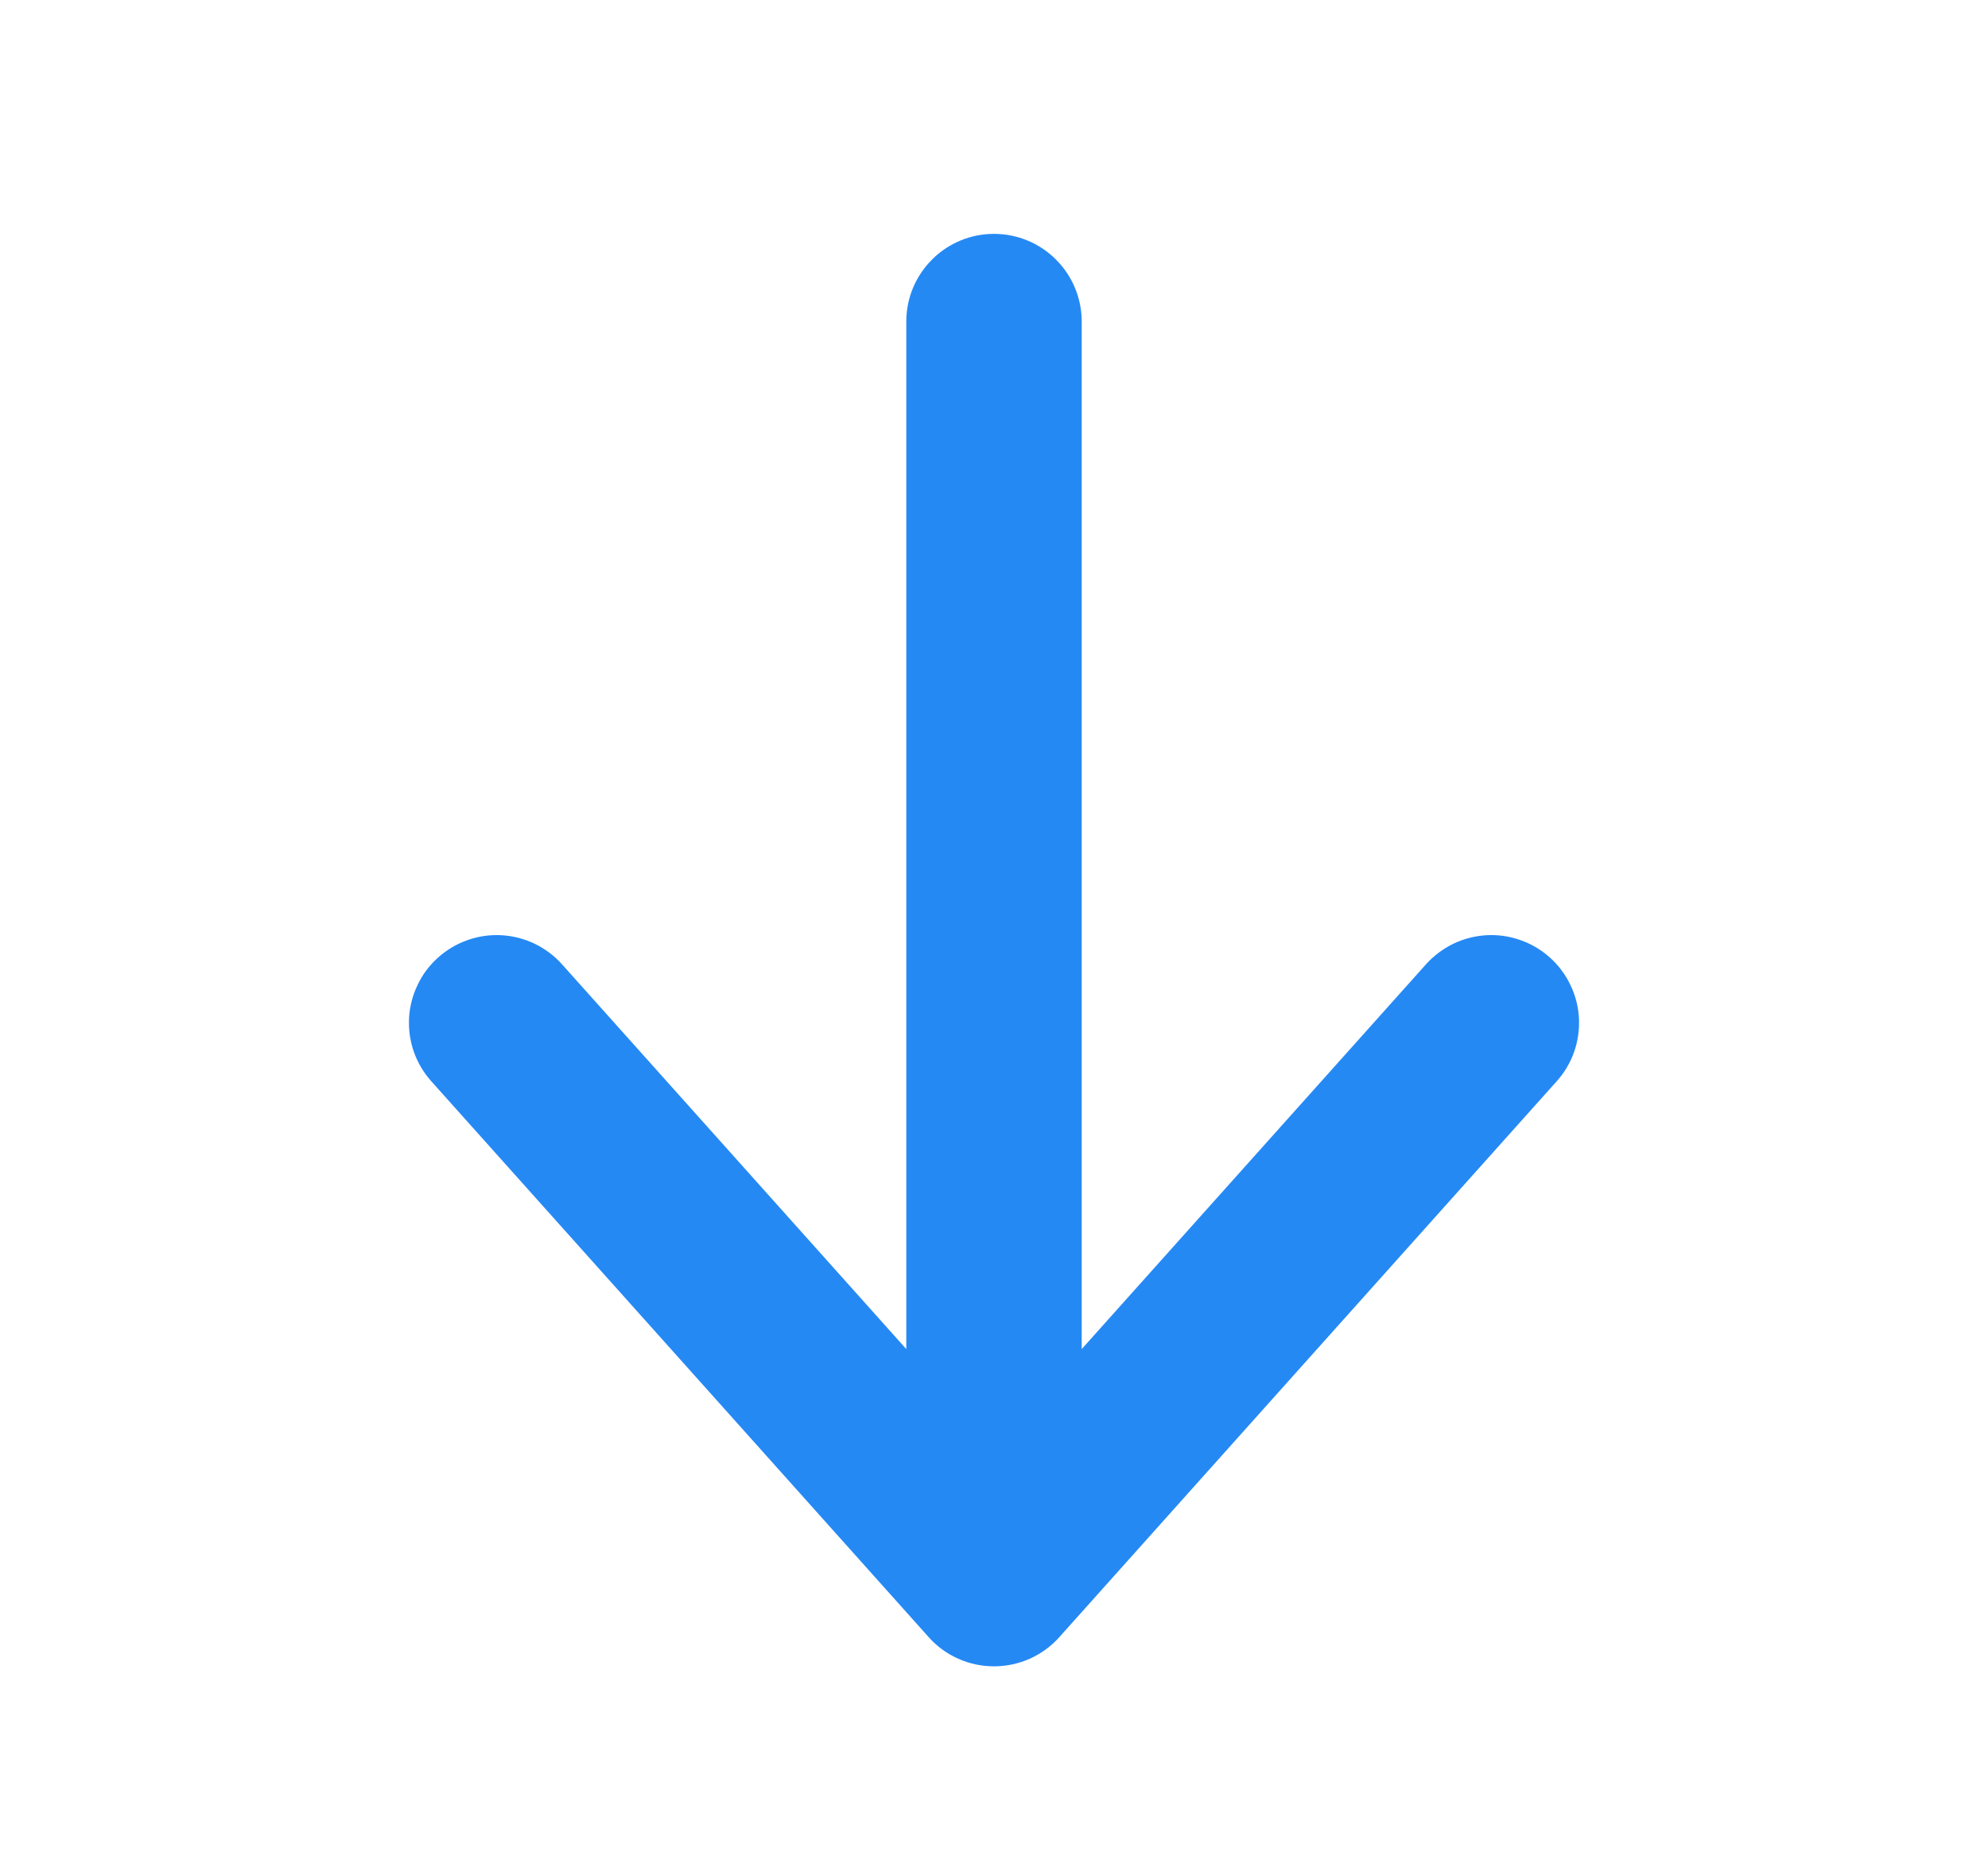
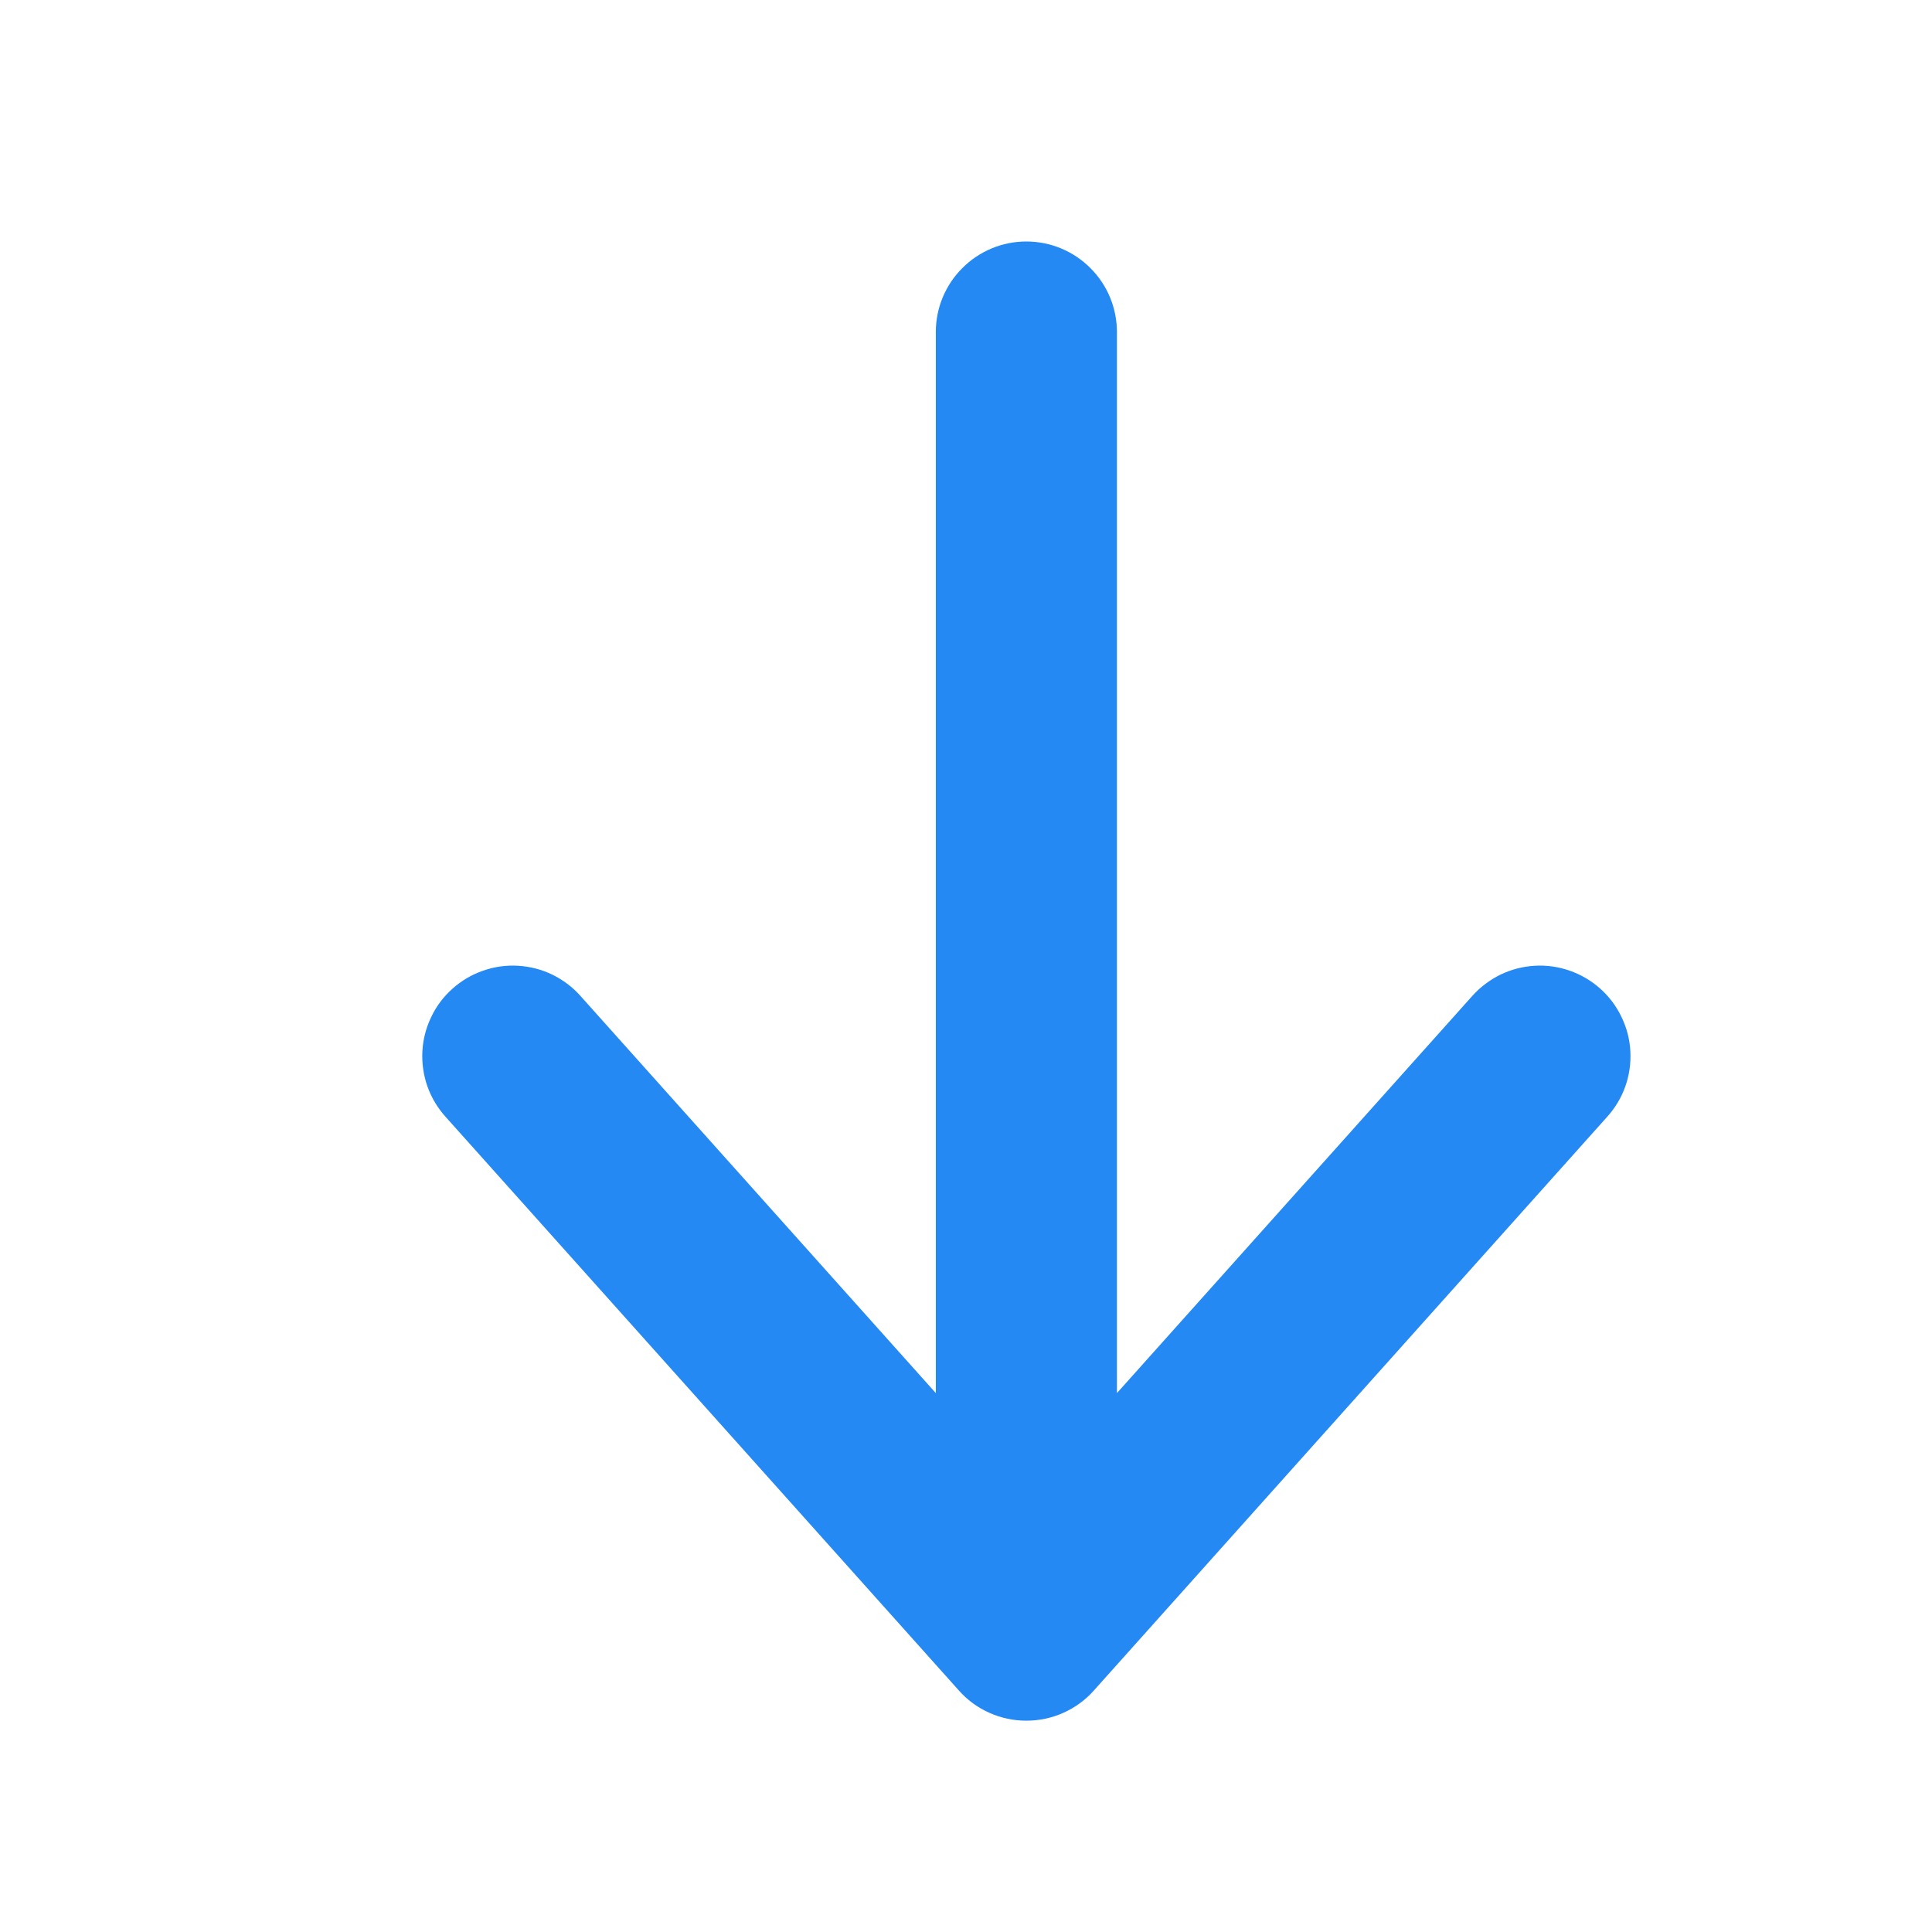
- <svg xmlns="http://www.w3.org/2000/svg" width="17" height="16" viewBox="0 0 17 16" fill="none">
+ <svg xmlns="http://www.w3.org/2000/svg" width="16" height="16" viewBox="0 0 16 16" fill="none">
  <path d="M8.5 2C8.699 2 8.89 2.079 9.03 2.22C9.171 2.36 9.25 2.551 9.25 2.75V11.537L12.191 8.25C12.257 8.176 12.336 8.116 12.425 8.072C12.514 8.029 12.61 8.004 12.709 7.998C12.808 7.992 12.906 8.006 13 8.039C13.093 8.071 13.179 8.122 13.253 8.188C13.327 8.254 13.386 8.333 13.429 8.423C13.472 8.512 13.497 8.608 13.502 8.707C13.507 8.806 13.493 8.905 13.46 8.998C13.427 9.091 13.375 9.177 13.309 9.25L9.059 14C8.989 14.079 8.902 14.142 8.806 14.185C8.71 14.228 8.605 14.25 8.5 14.25C8.394 14.25 8.29 14.228 8.194 14.185C8.097 14.142 8.011 14.079 7.941 14L3.691 9.25C3.625 9.177 3.573 9.091 3.54 8.998C3.507 8.905 3.493 8.806 3.498 8.707C3.503 8.608 3.528 8.512 3.571 8.423C3.613 8.333 3.673 8.254 3.747 8.188C3.821 8.122 3.907 8.071 4 8.039C4.093 8.006 4.192 7.992 4.291 7.998C4.39 8.004 4.486 8.029 4.575 8.072C4.664 8.116 4.744 8.176 4.809 8.25L7.75 11.537V2.75C7.75 2.652 7.769 2.554 7.807 2.463C7.845 2.372 7.9 2.289 7.97 2.22C8.039 2.15 8.122 2.095 8.213 2.057C8.304 2.019 8.401 2 8.5 2Z" fill="#2589F4" />
</svg>
